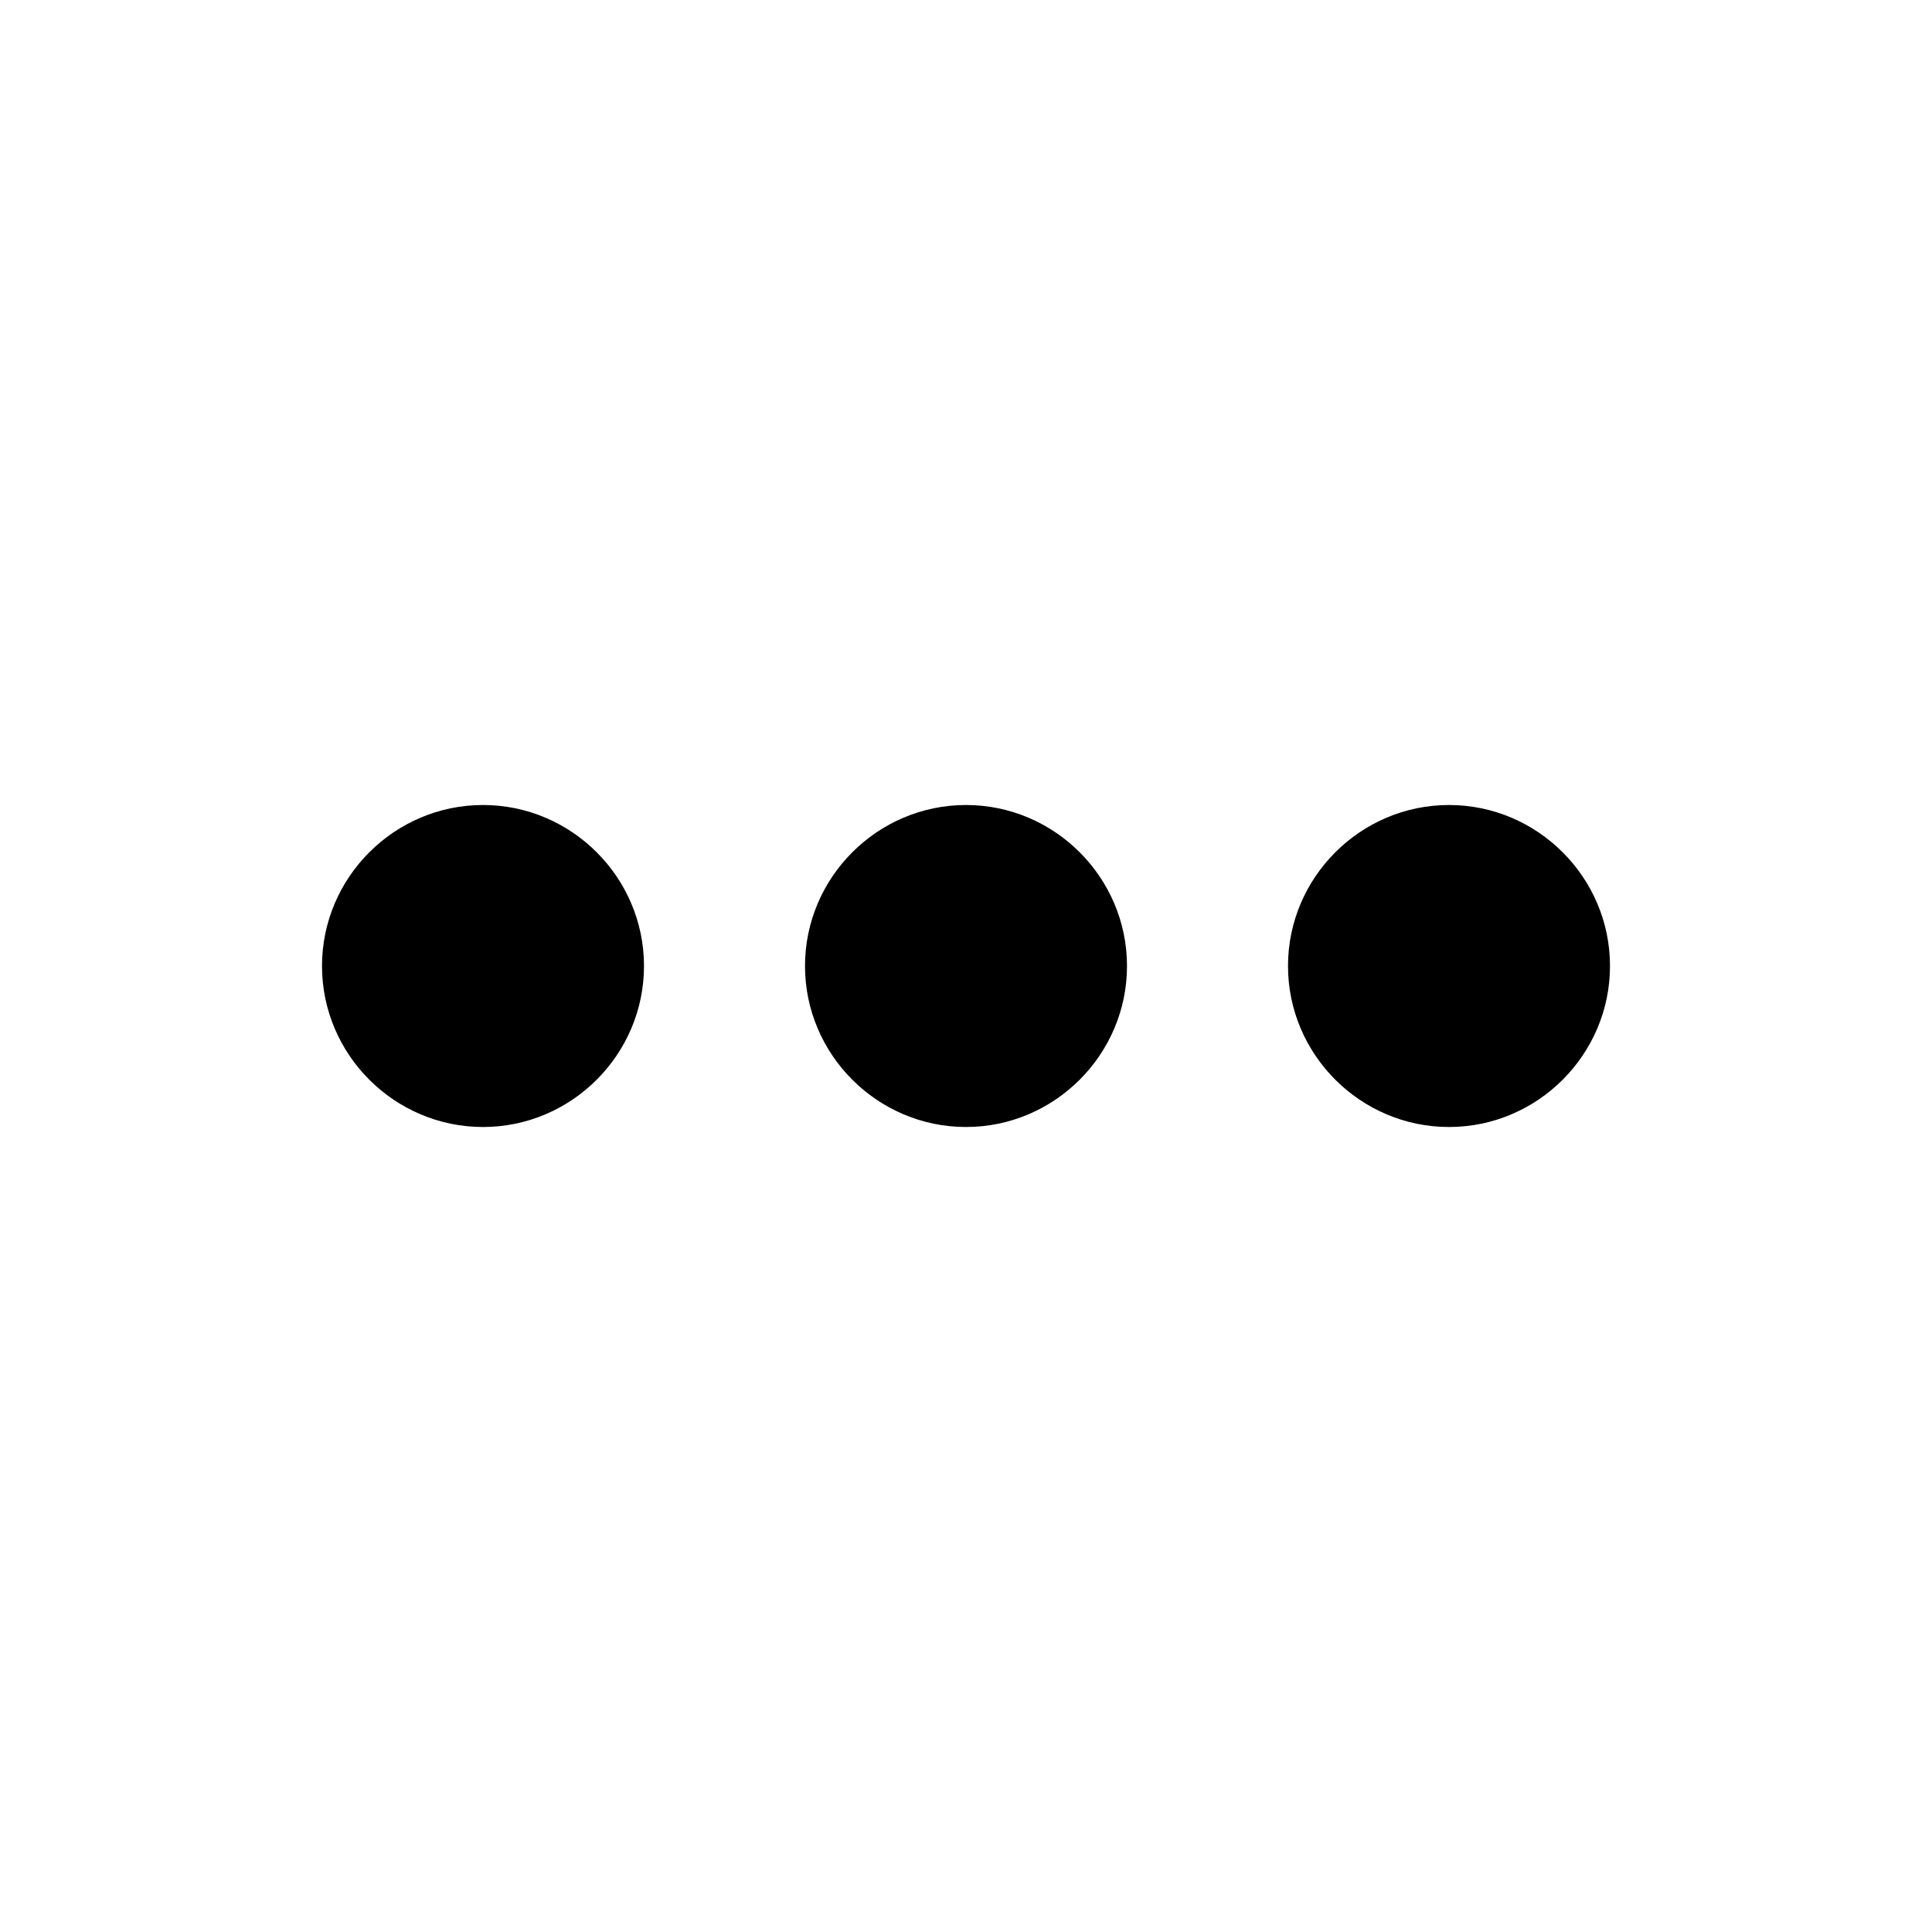
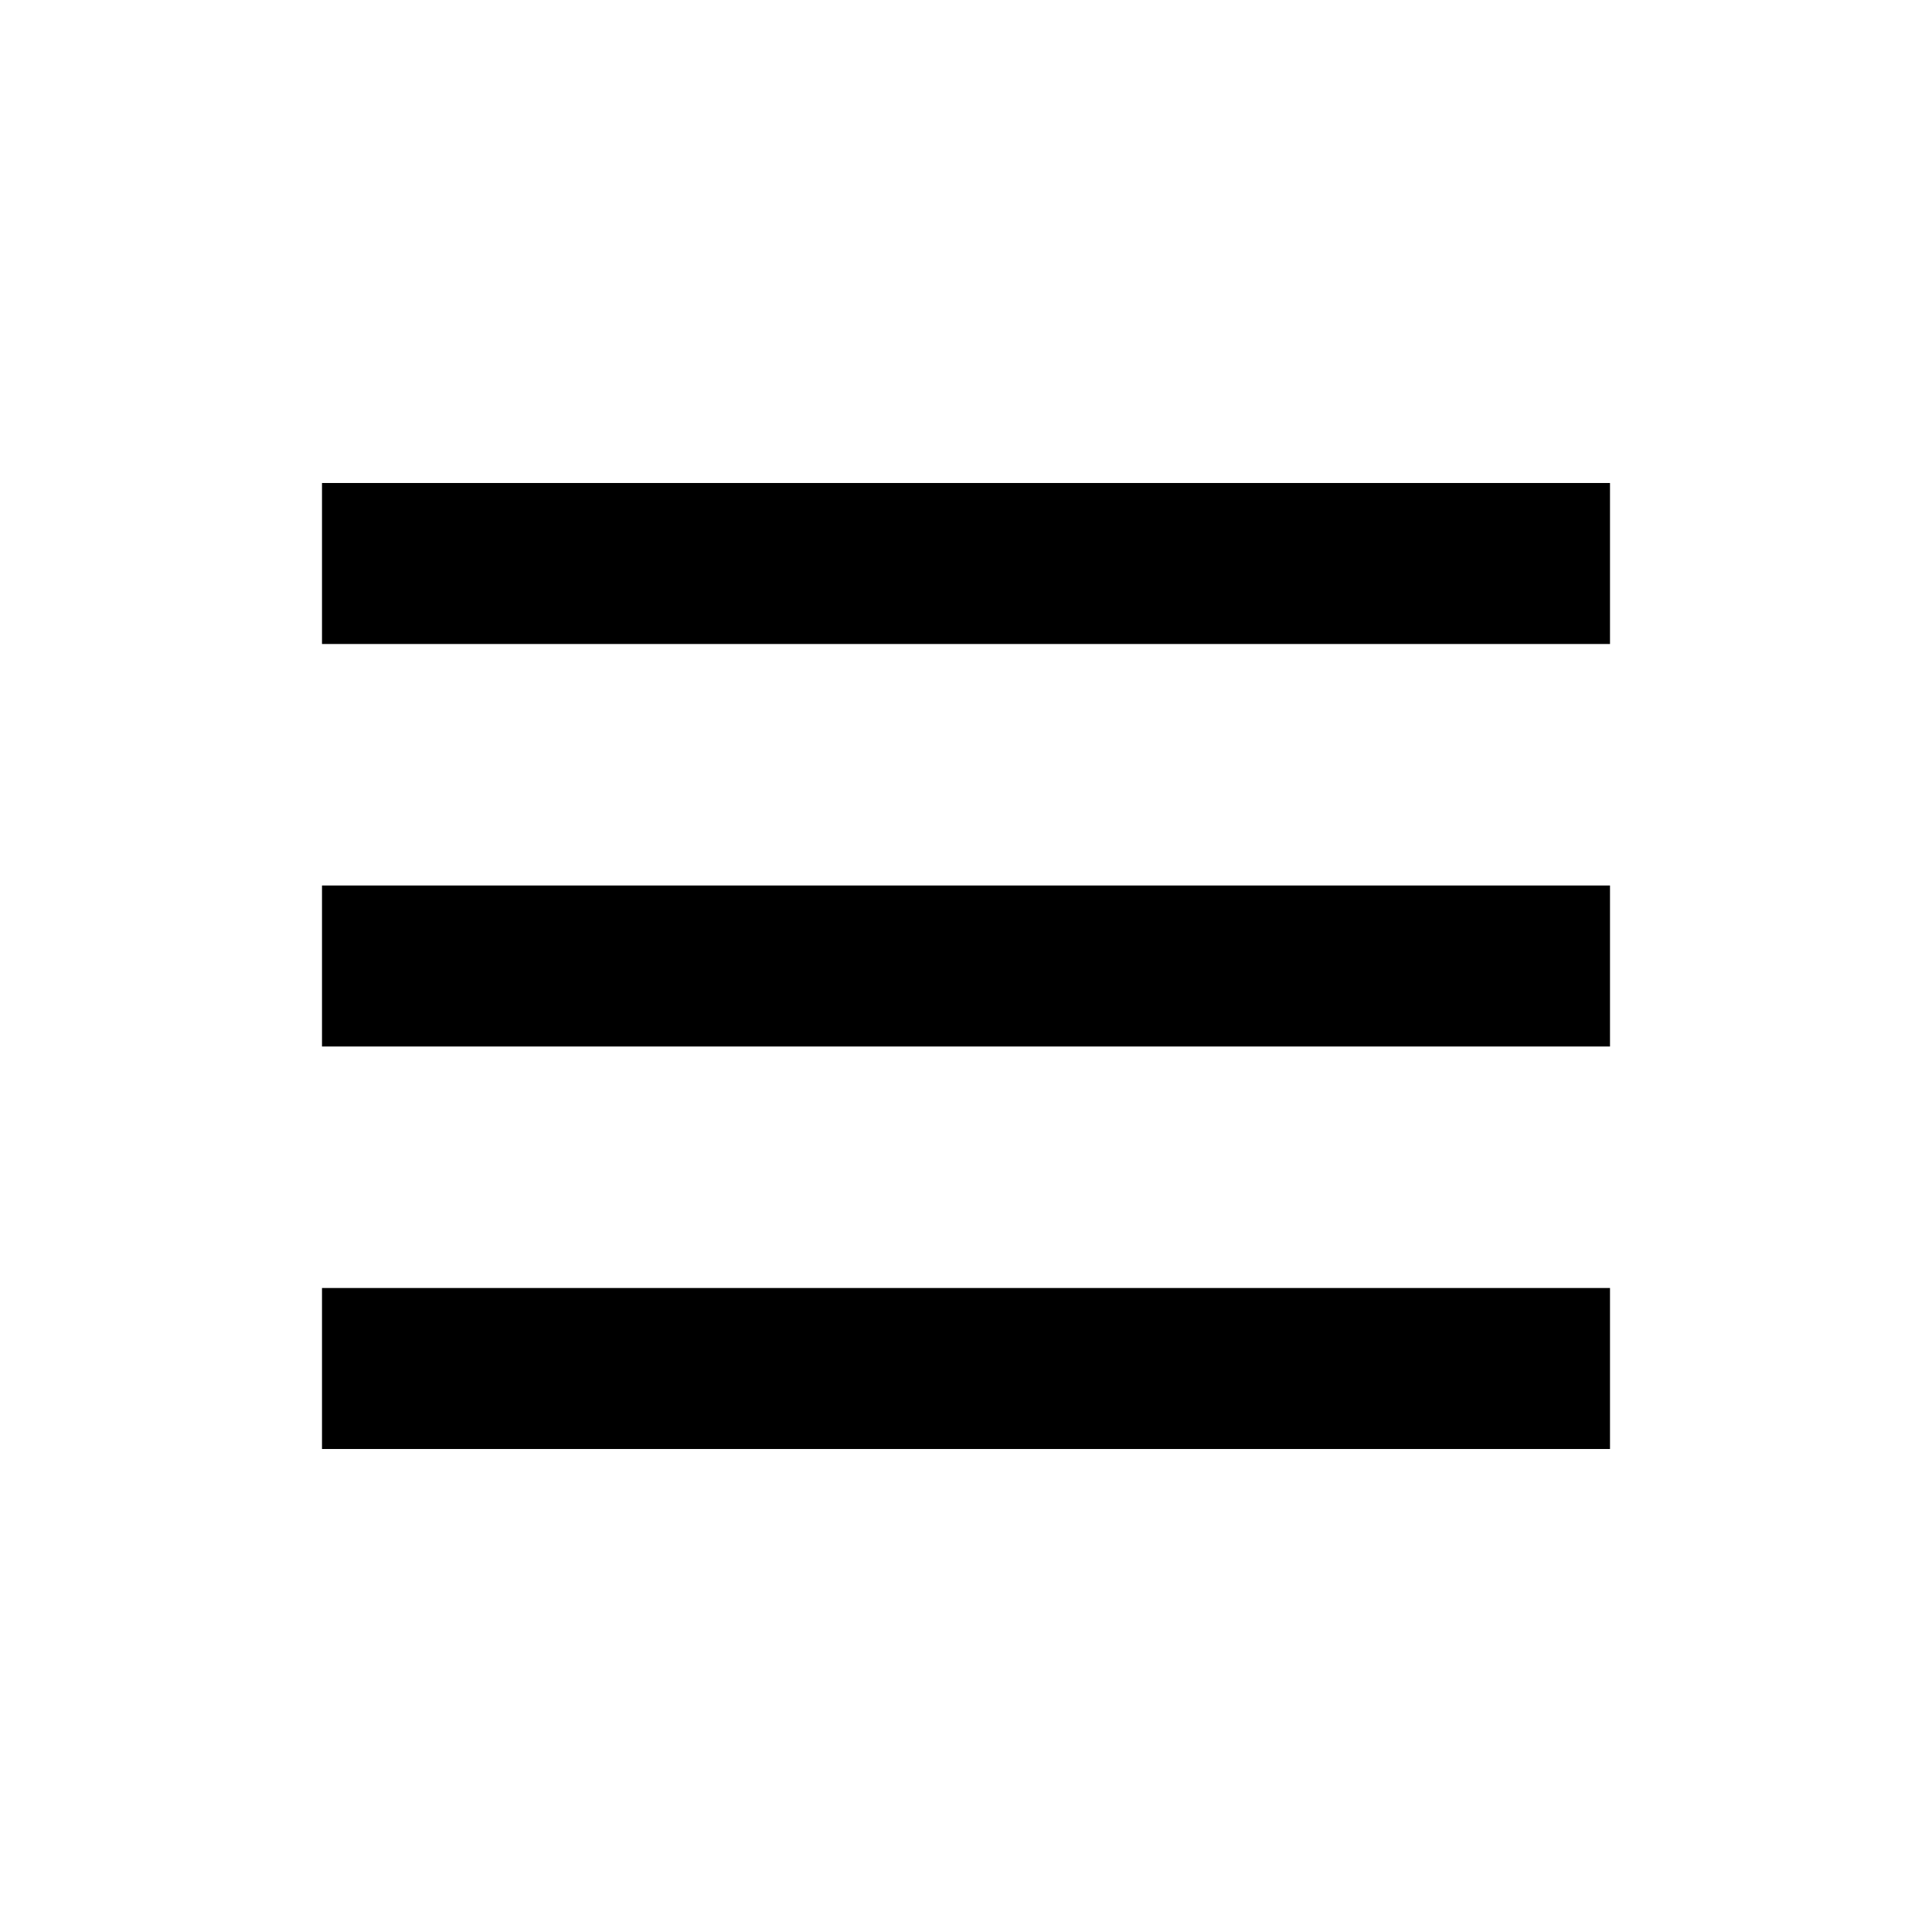
<svg xmlns="http://www.w3.org/2000/svg" id="menu_dot" width="100%" height="100%" viewBox="0 0 24 24" style="fill: currentColor;transform: ;msFilter:;">
-   <path d="M12 10c-1.1 0-2 .9-2 2s.9 2 2 2 2-.9 2-2-.9-2-2-2zm6 0c-1.1 0-2 .9-2 2s.9 2 2 2 2-.9 2-2-.9-2-2-2zM6 10c-1.1 0-2 .9-2 2s.9 2 2 2 2-.9 2-2-.9-2-2-2z" />
+   <path d="M4 6h16v2H4zm0 5h16v2H4zm0 5h16v2H4z" />
</svg>
